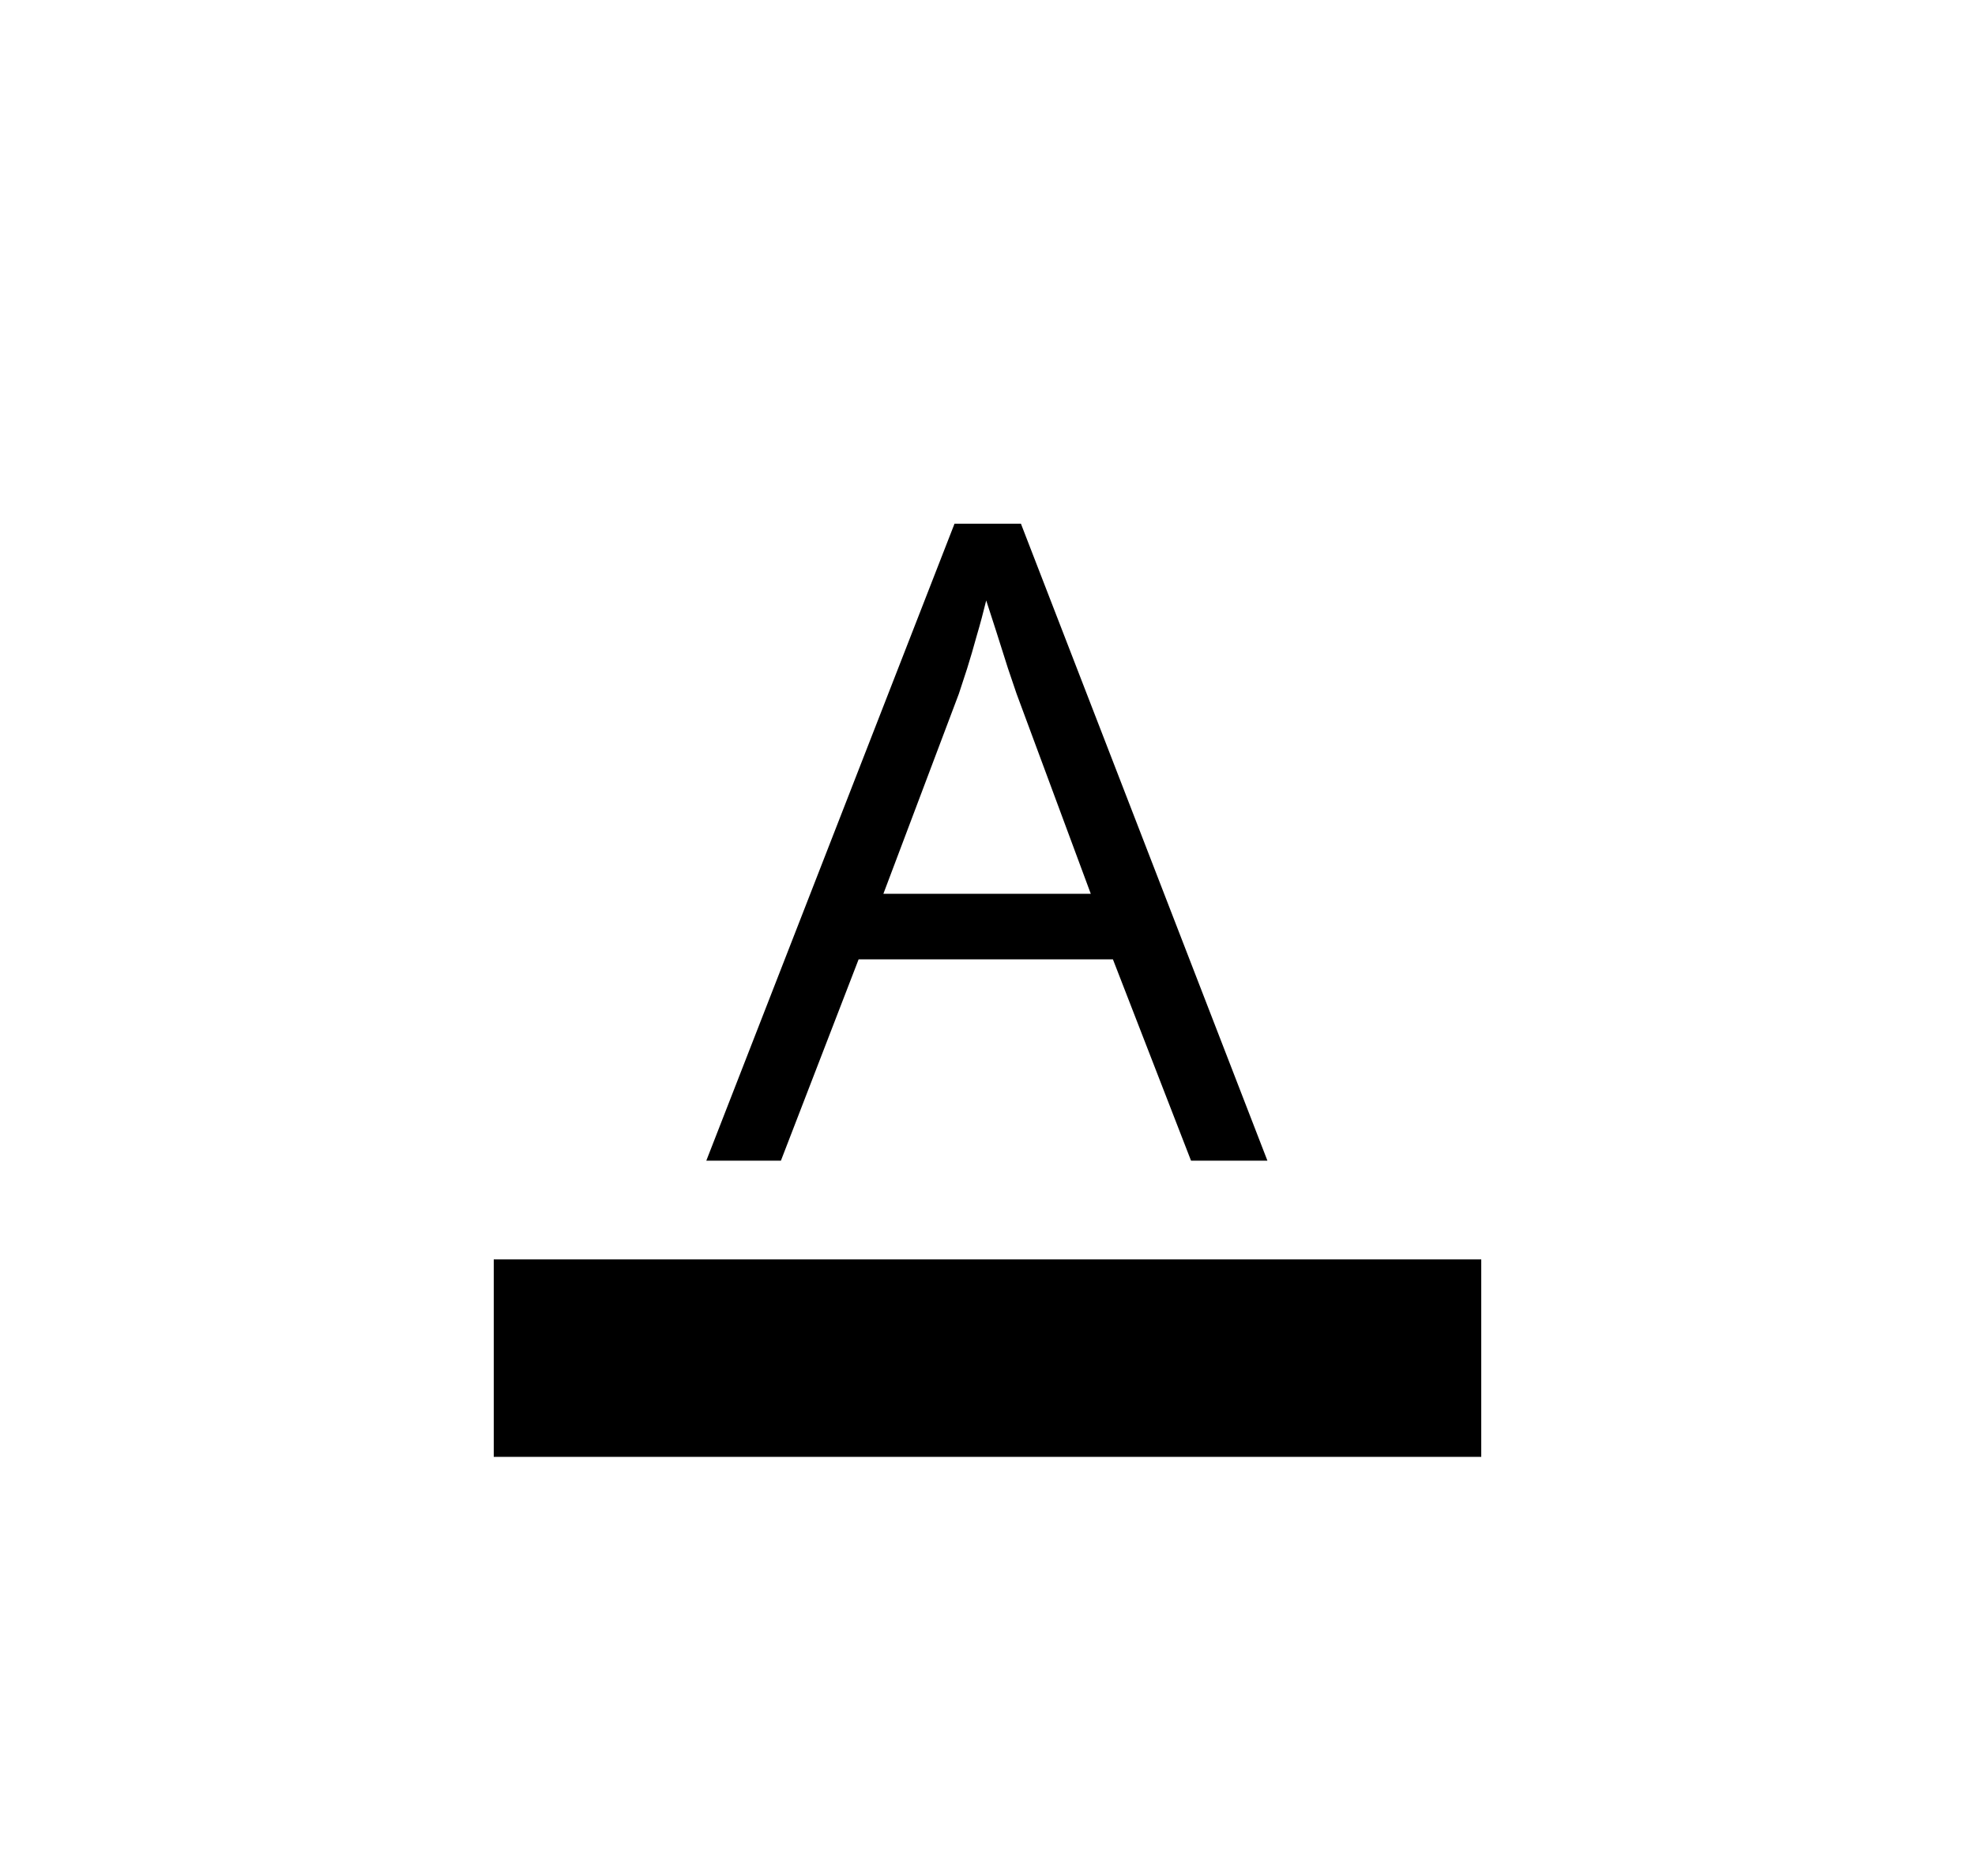
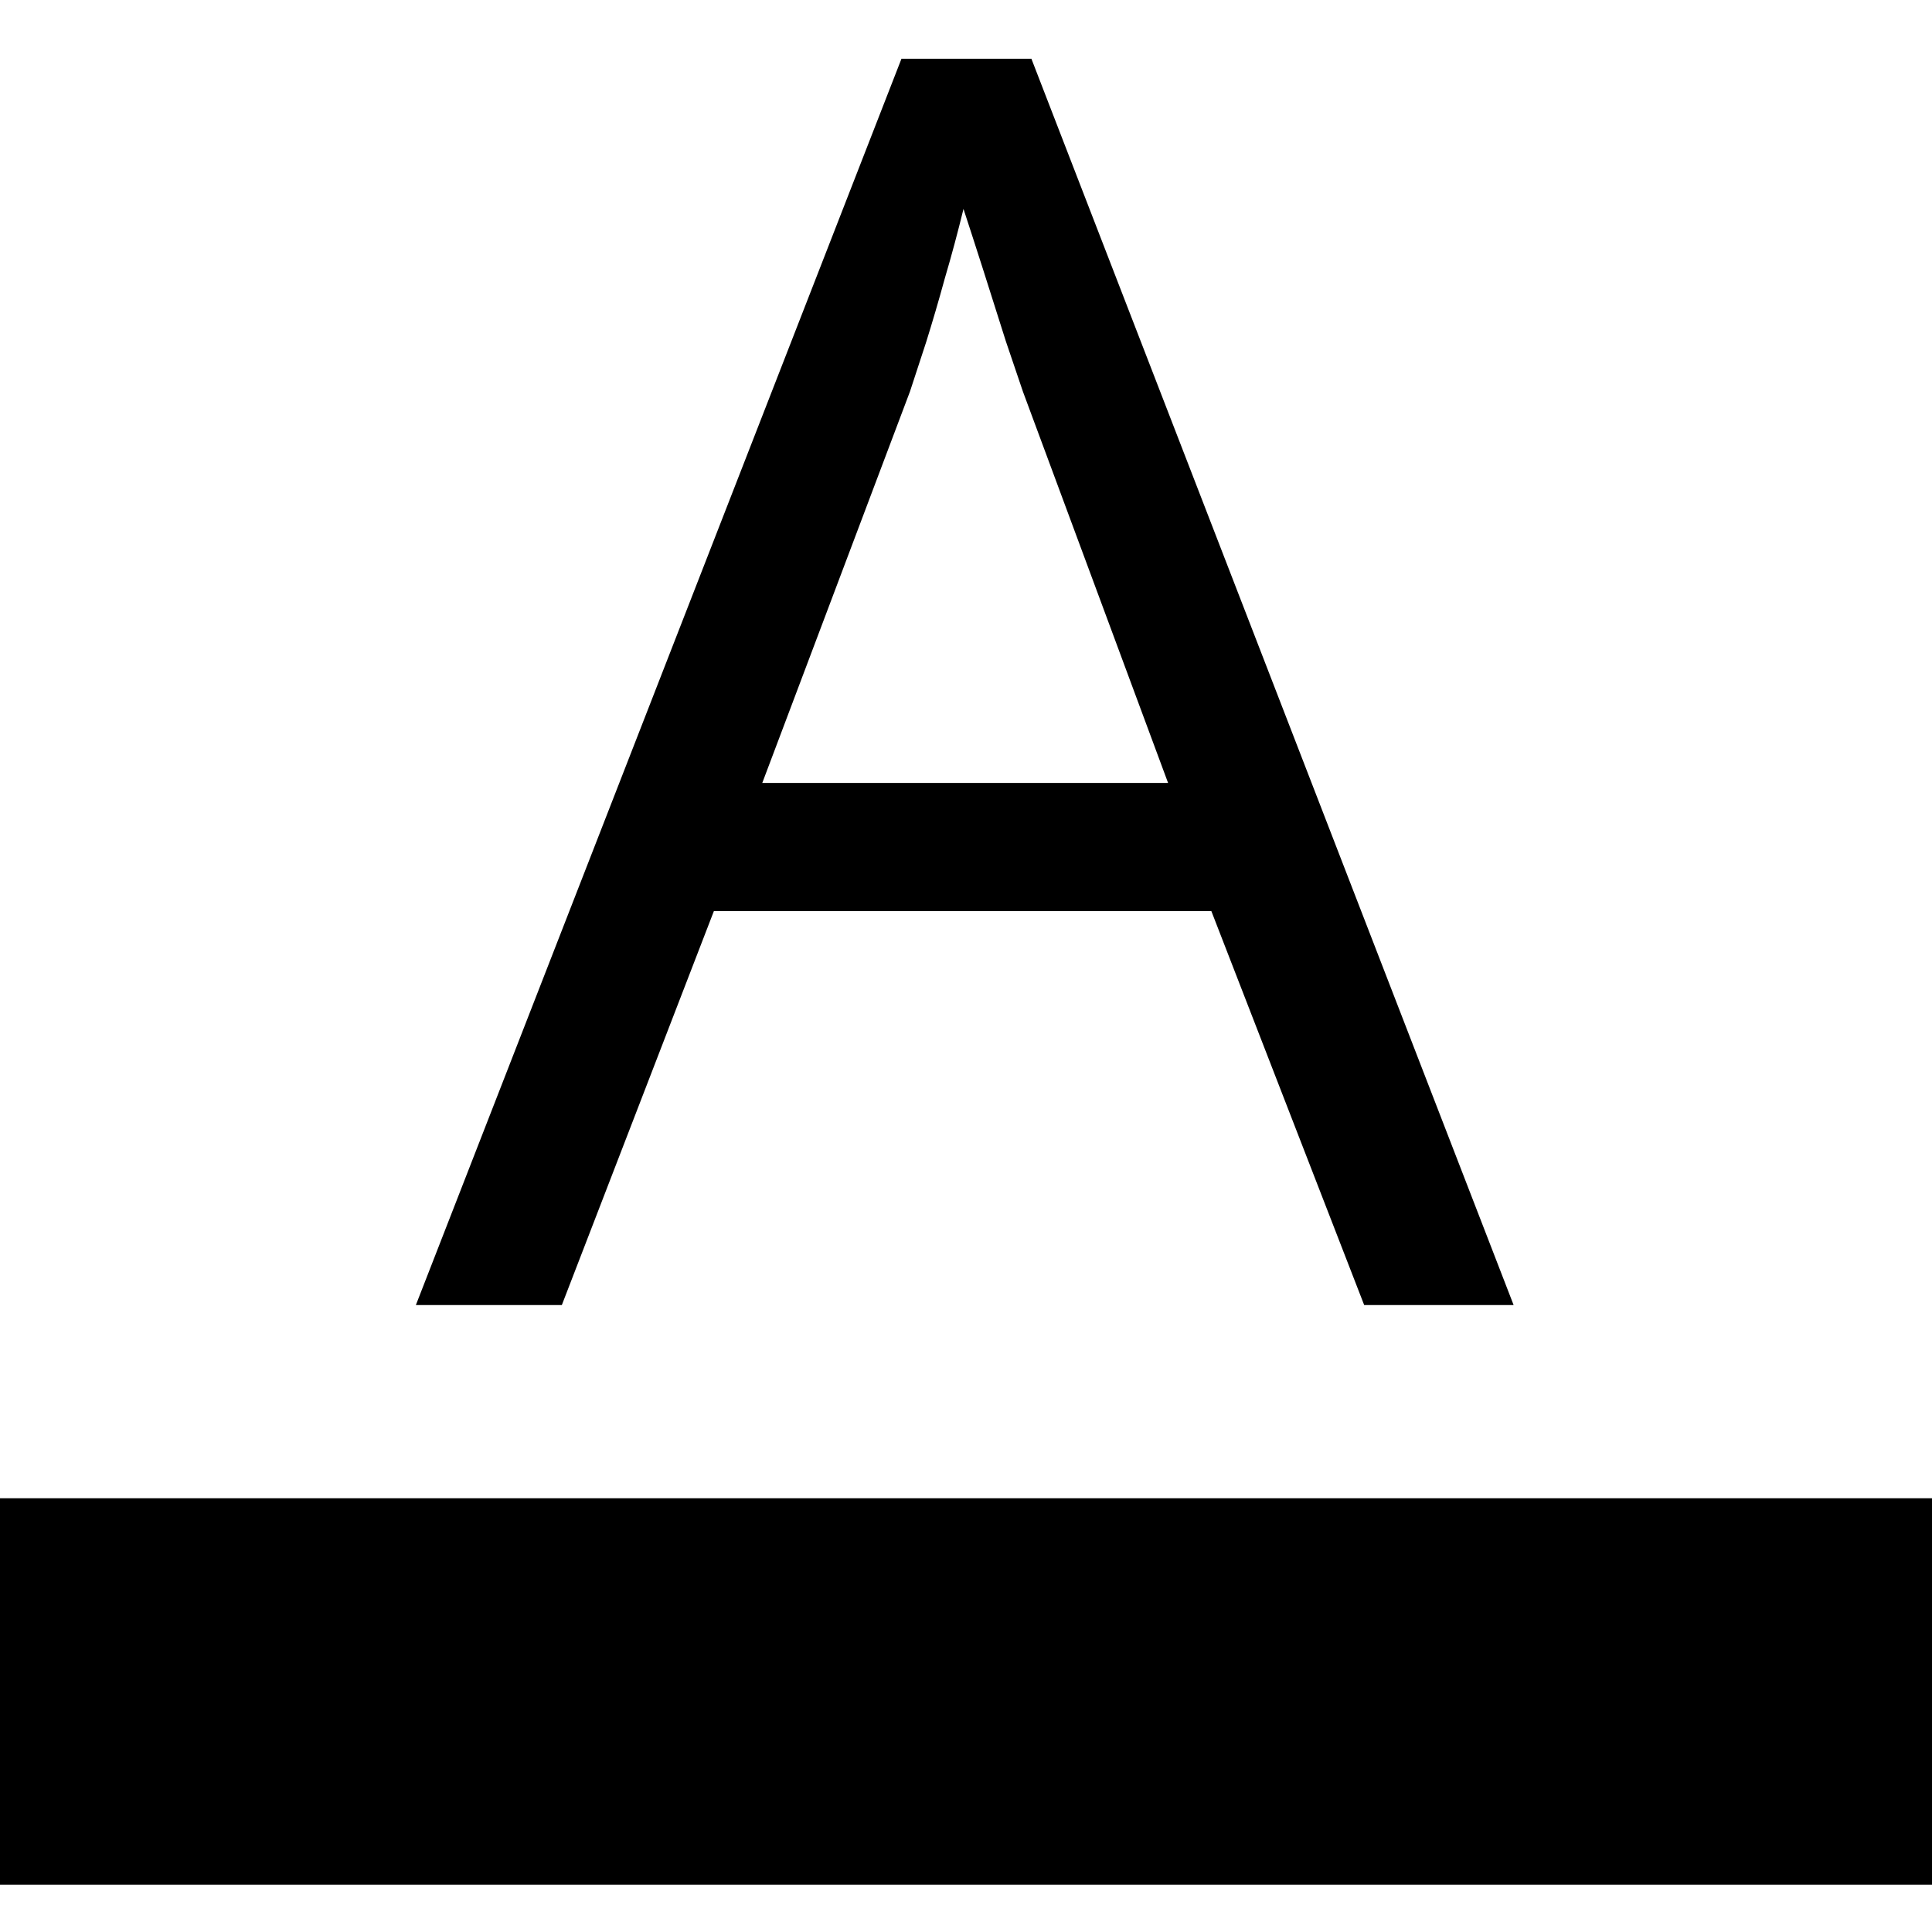
- <svg xmlns="http://www.w3.org/2000/svg" viewBox="0 0 40 38" fill="none">
-   <path d="M24.122 23.51L22.54 19.432H17.39L15.816 23.51H14.305L19.332 10.608H20.677L25.669 23.51H24.122ZM22.092 18.105L20.589 14.053C20.554 13.948 20.495 13.775 20.413 13.534C20.337 13.294 20.258 13.045 20.176 12.787C20.094 12.53 20.026 12.322 19.974 12.163C19.915 12.404 19.851 12.644 19.78 12.884C19.716 13.118 19.651 13.338 19.587 13.543C19.523 13.742 19.467 13.912 19.42 14.053L17.891 18.105H22.092Z" fill="black" />
-   <rect x="10" y="25.51" width="20" height="4" fill="currentColor" />
+ <svg xmlns="http://www.w3.org/2000/svg" viewBox="0 0 20 20" fill="none">
+   <path d="M14.122 13.51L12.54 9.432H7.39L5.816 13.51H4.305L9.332 0.608H10.677L15.669 13.51H14.122ZM12.092 8.105L10.589 4.053C10.554 3.948 10.495 3.775 10.413 3.534C10.337 3.294 10.258 3.045 10.176 2.787C10.094 2.53 10.026 2.322 9.974 2.163C9.915 2.404 9.851 2.644 9.78 2.884C9.716 3.118 9.651 3.338 9.587 3.543C9.522 3.742 9.467 3.912 9.42 4.053L7.891 8.105H12.092Z" fill="black" />
+   <rect y="15.51" width="20" height="4" fill="currentColor" />
</svg>
